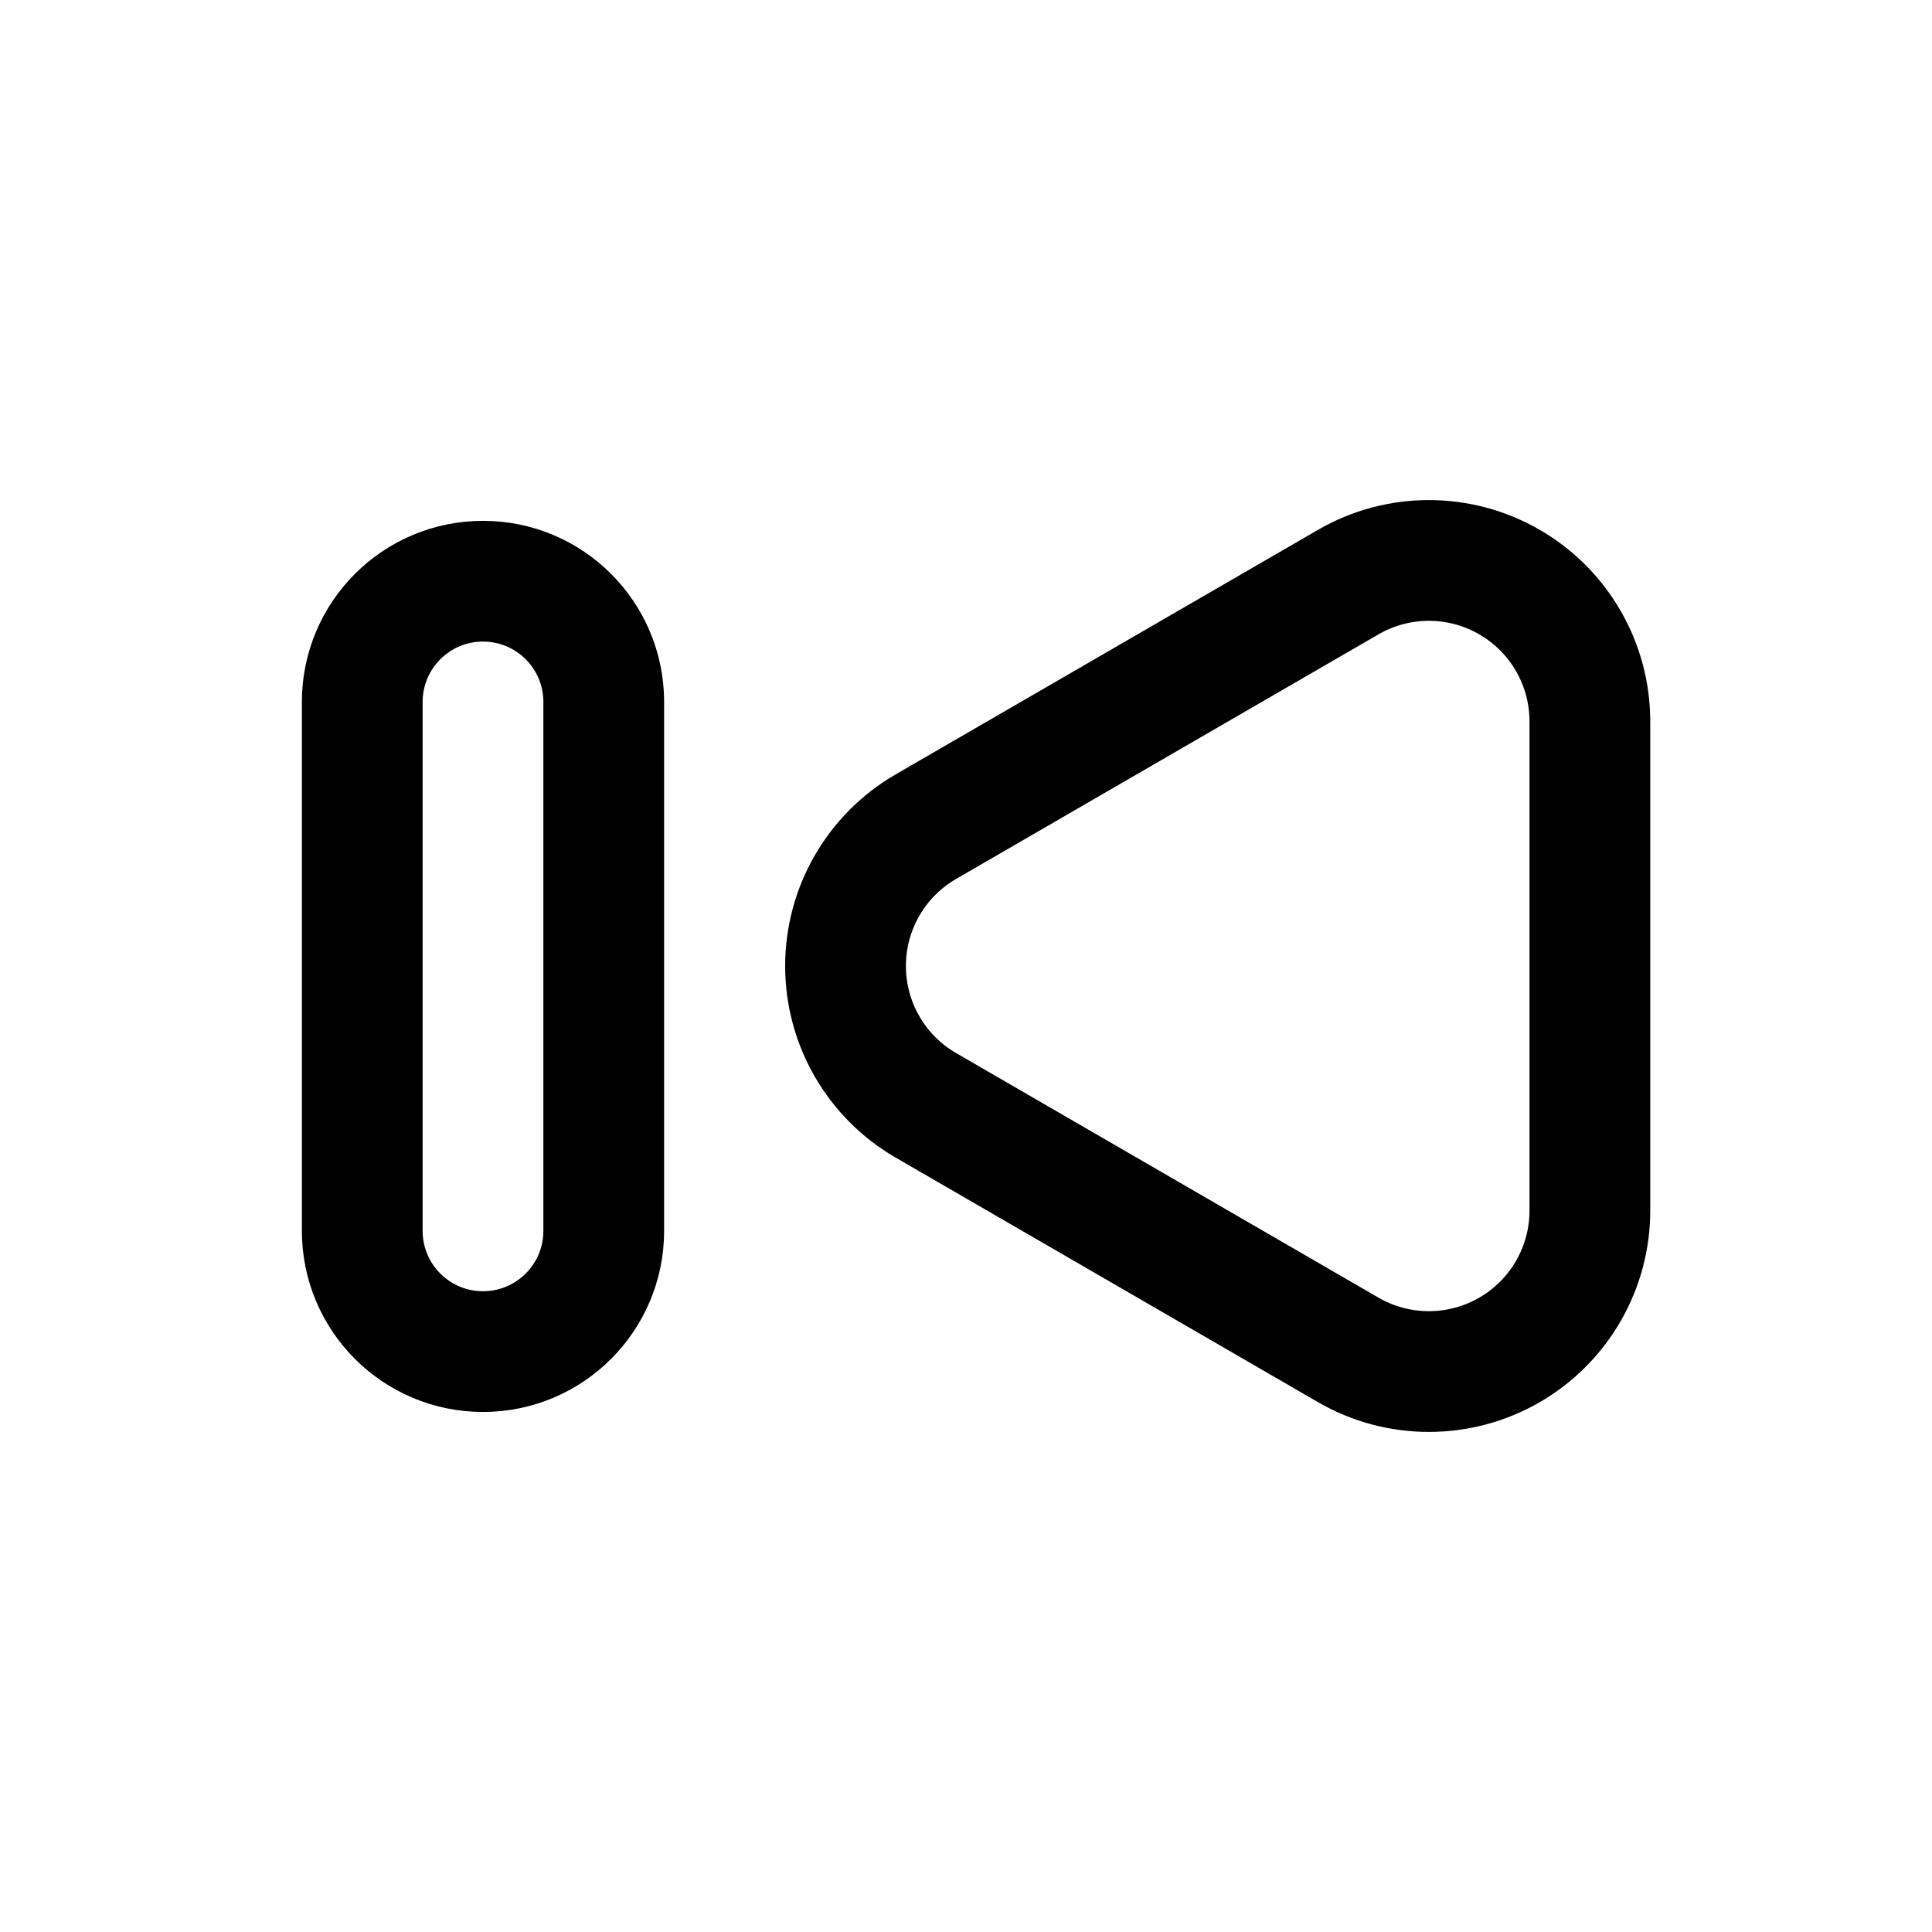
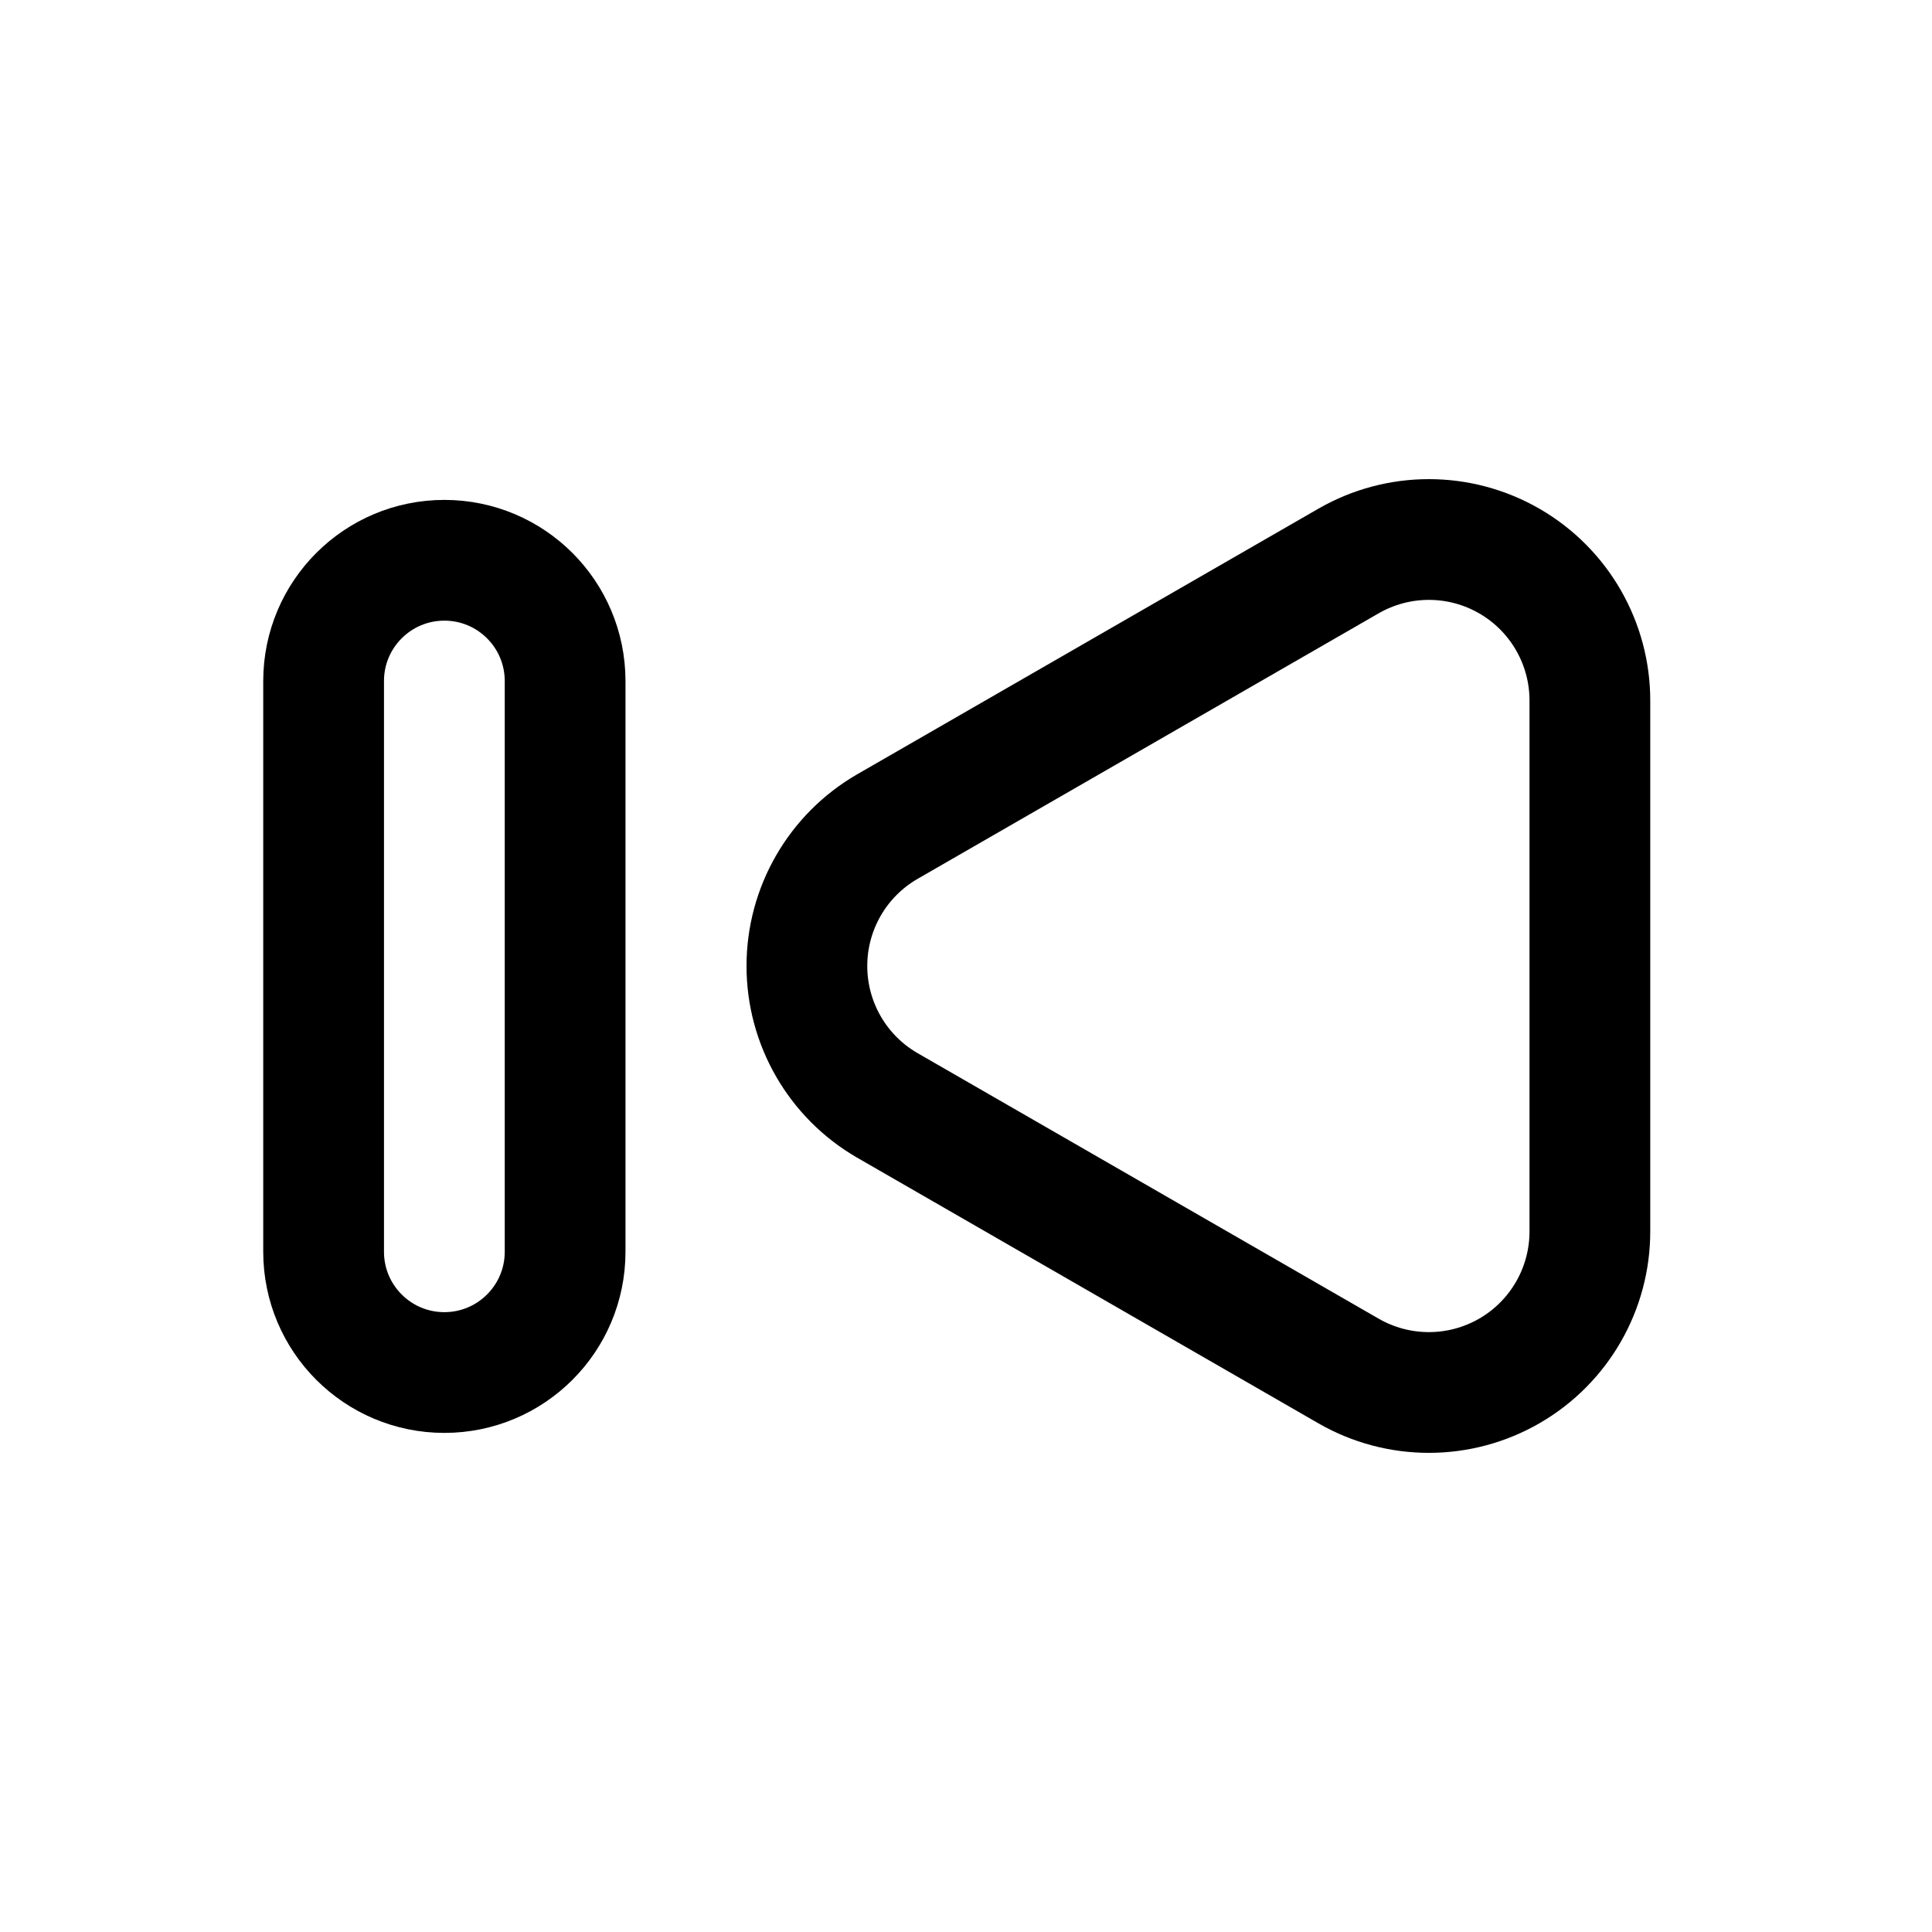
<svg xmlns="http://www.w3.org/2000/svg" viewBox="0 0 24 24" fill="none" stroke="currentColor" stroke-width="1.5" stroke-linecap="round" stroke-linejoin="round">
-   <path d="M16.75 16.77L11.5 13.73A2 2 0 0 1 11.5 10.27L16.75 7.23A2 2 0 0 1 19.75 8.97L19.75 15.03A2 2 0 0 1 16.75 16.77Z" />
-   <rect x="4.5" y="7.22" width="3" height="9.57" rx="1.5" />
+   <path d="M16.75 17.03L11.02 13.73A2 2 0 0 1 11.02 10.27L16.75 6.97A2 2 0 0 1 19.75 8.71L19.75 15.29A2 2 0 0 1 16.75 17.03Z" />
+   <rect x="4.02" y="6.96" width="3" height="10.09" rx="1.5" />
</svg>
